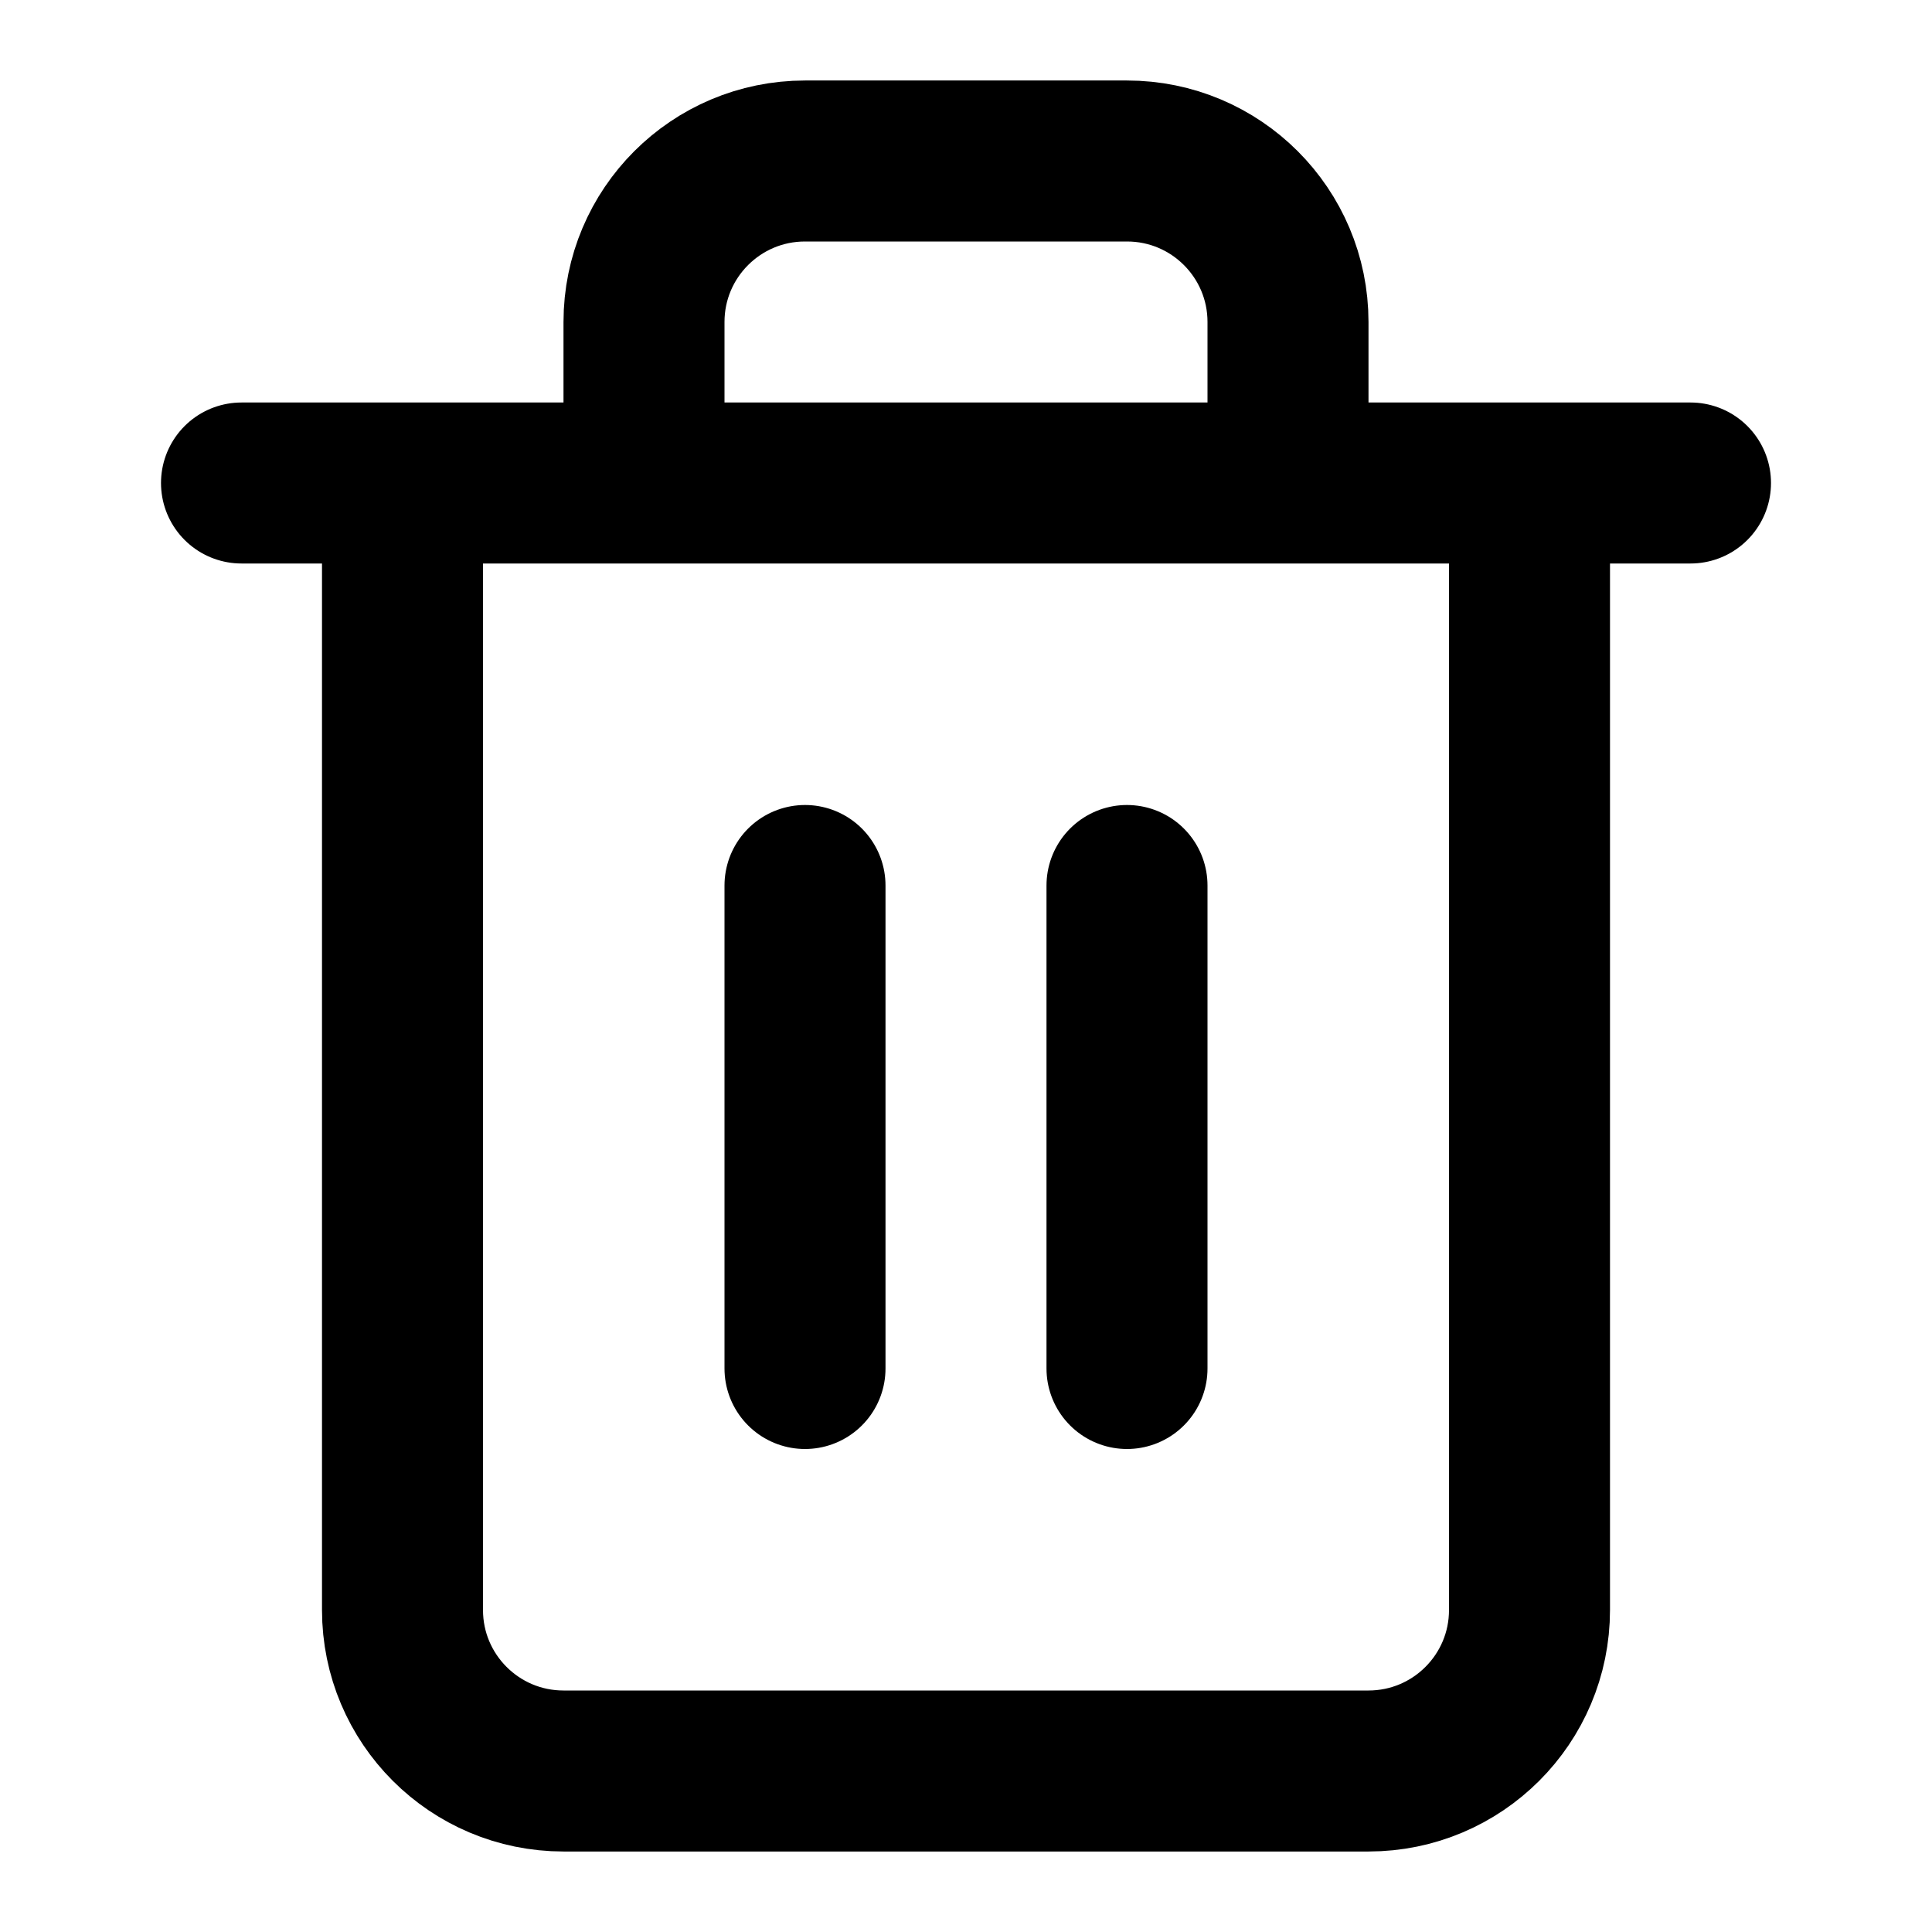
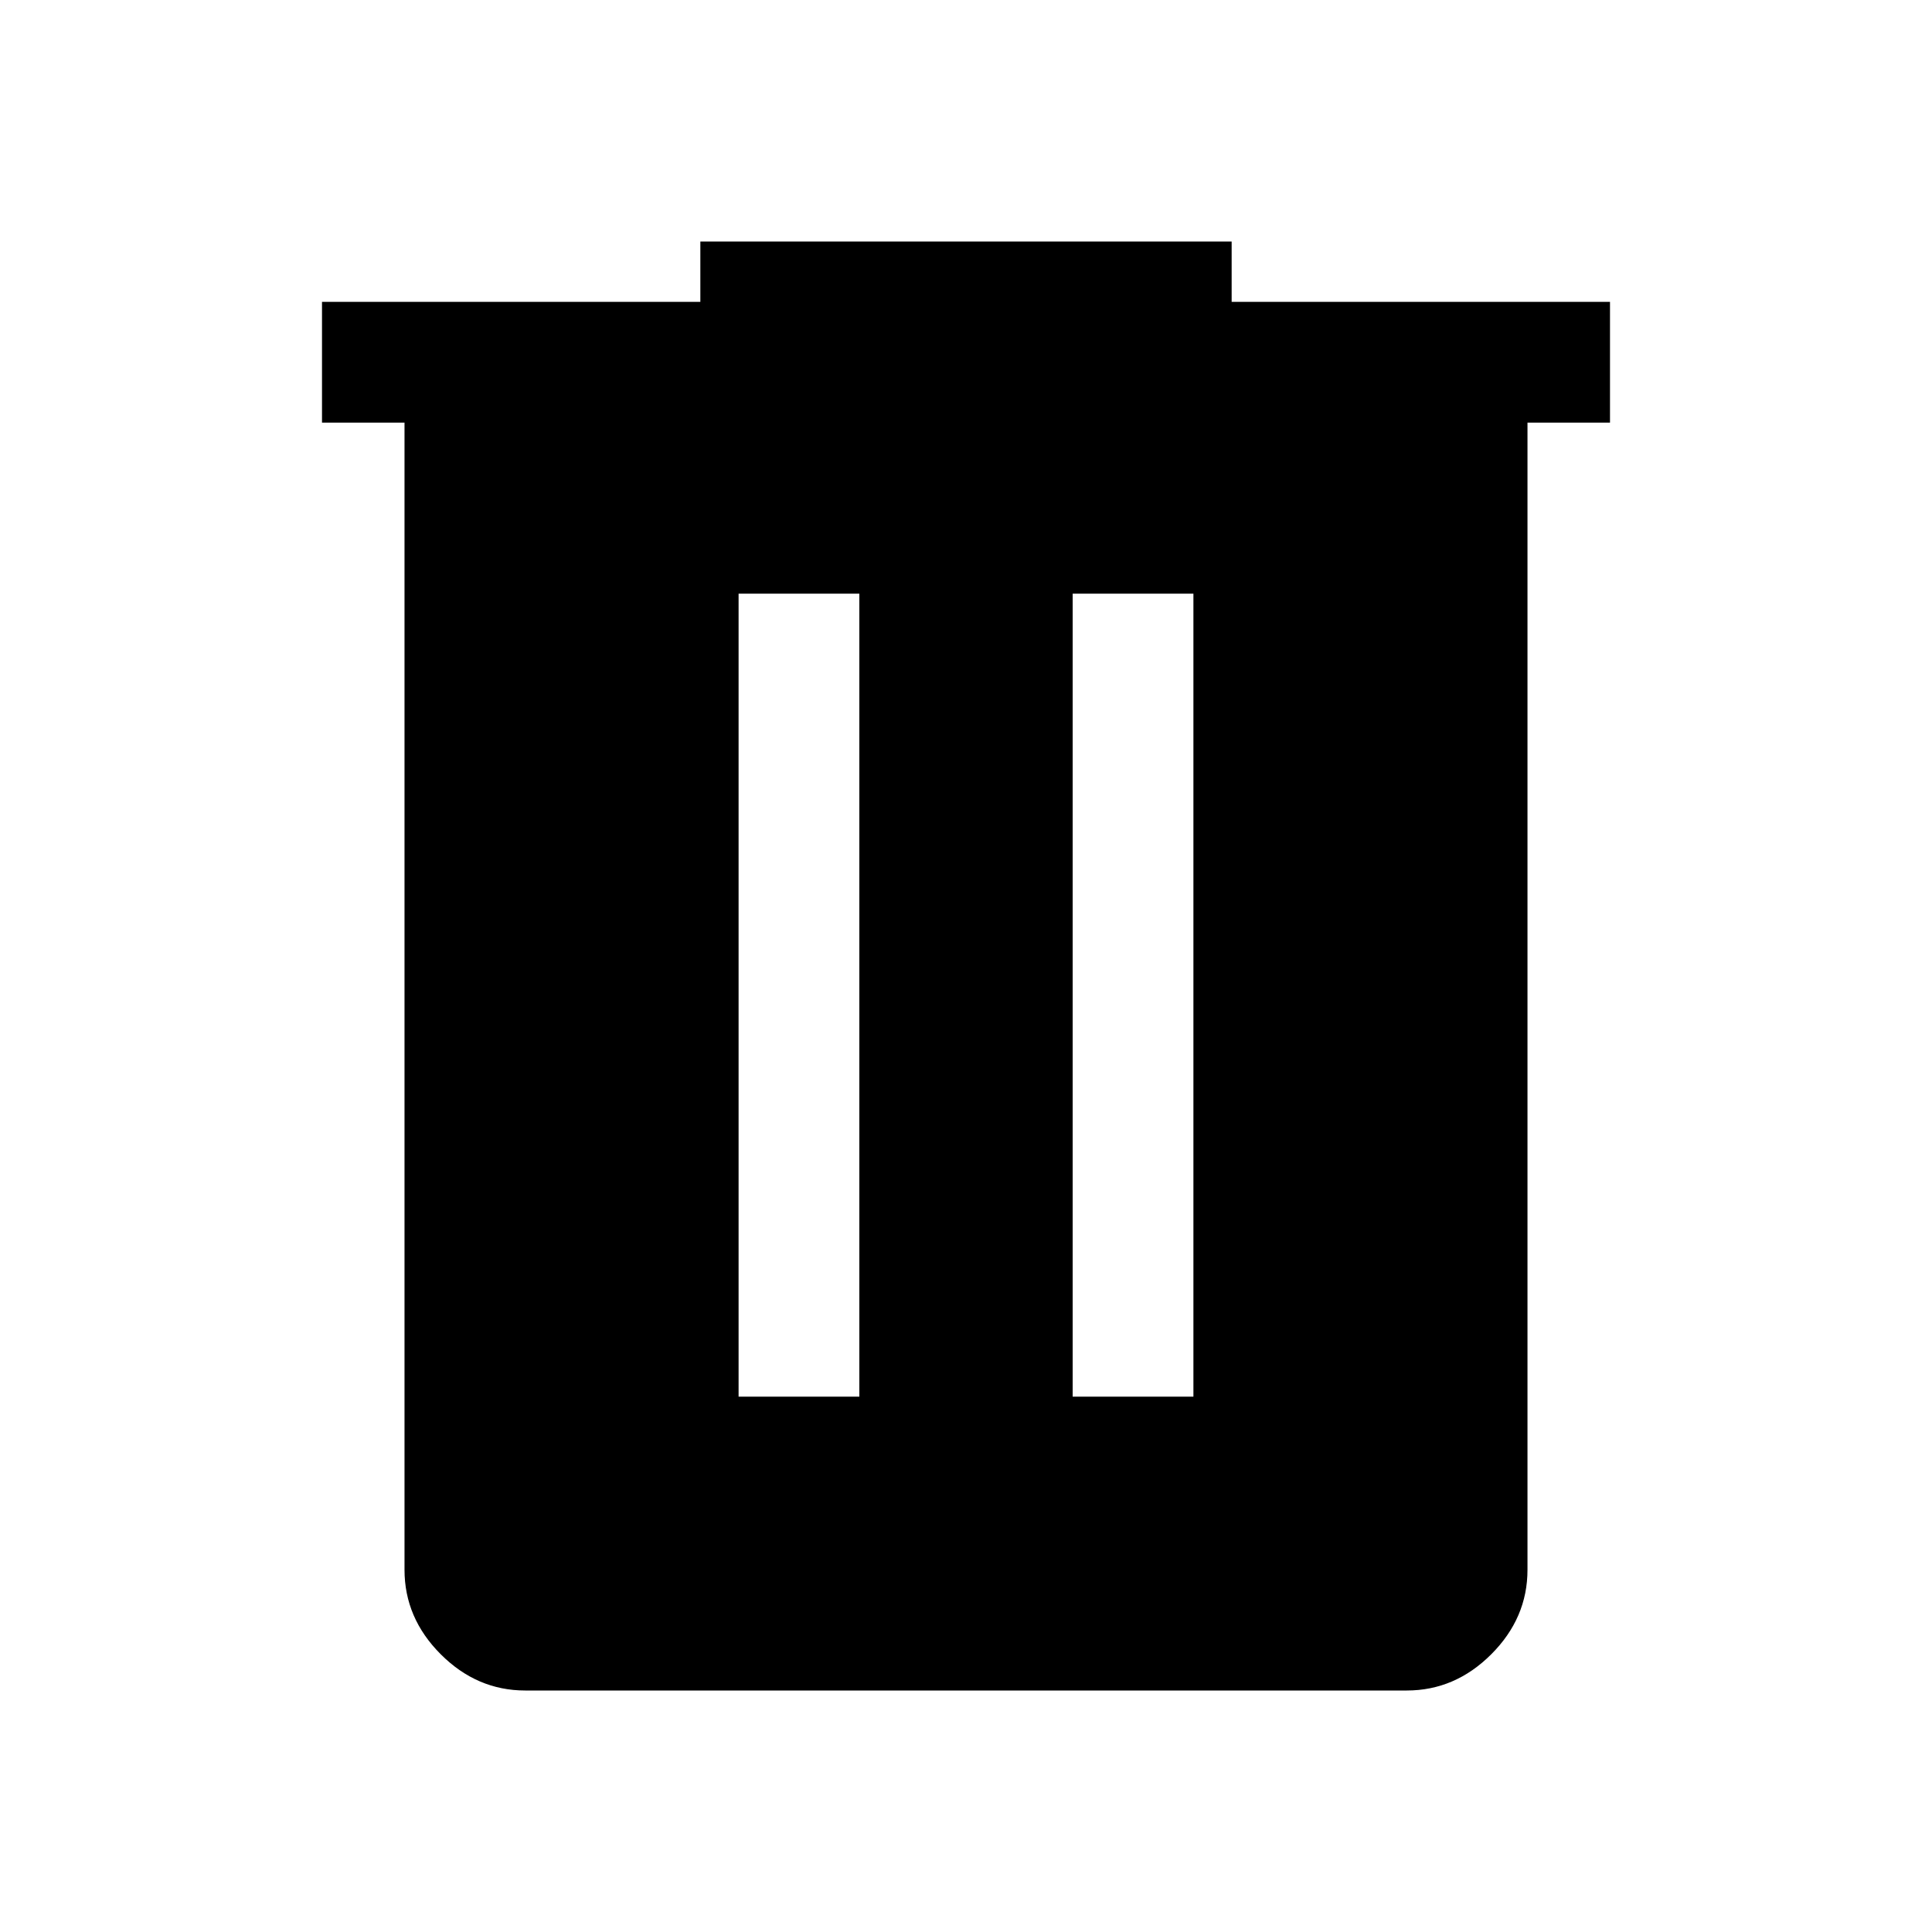
- <svg xmlns="http://www.w3.org/2000/svg" viewBox="0 0 24 24" fill="none">
-   <path d="M3 6h18M19 6v14a2 2 0 0 1-2 2H7a2 2 0 0 1-2-2V6m3 0V4a2 2 0 0 1 2-2h4a2 2 0 0 1 2 2v2" stroke="currentColor" stroke-width="2" stroke-linecap="round" stroke-linejoin="round" />
-   <line x1="10" y1="11" x2="10" y2="17" stroke="currentColor" stroke-width="2" stroke-linecap="round" stroke-linejoin="round" />
-   <line x1="14" y1="11" x2="14" y2="17" stroke="currentColor" stroke-width="2" stroke-linecap="round" stroke-linejoin="round" />
+ <svg xmlns="http://www.w3.org/2000/svg" width="48" height="48" viewBox="0 -960 960 960">
+   <path d="M261-120q-24 0-42-18t-18-42v-570h-41v-60h188v-30h264v30h188v60h-41v570q0 24-18 42t-42 18H261Zm106-146h60v-399h-60v399Zm166 0h60v-399h-60v399Z" />
</svg>
